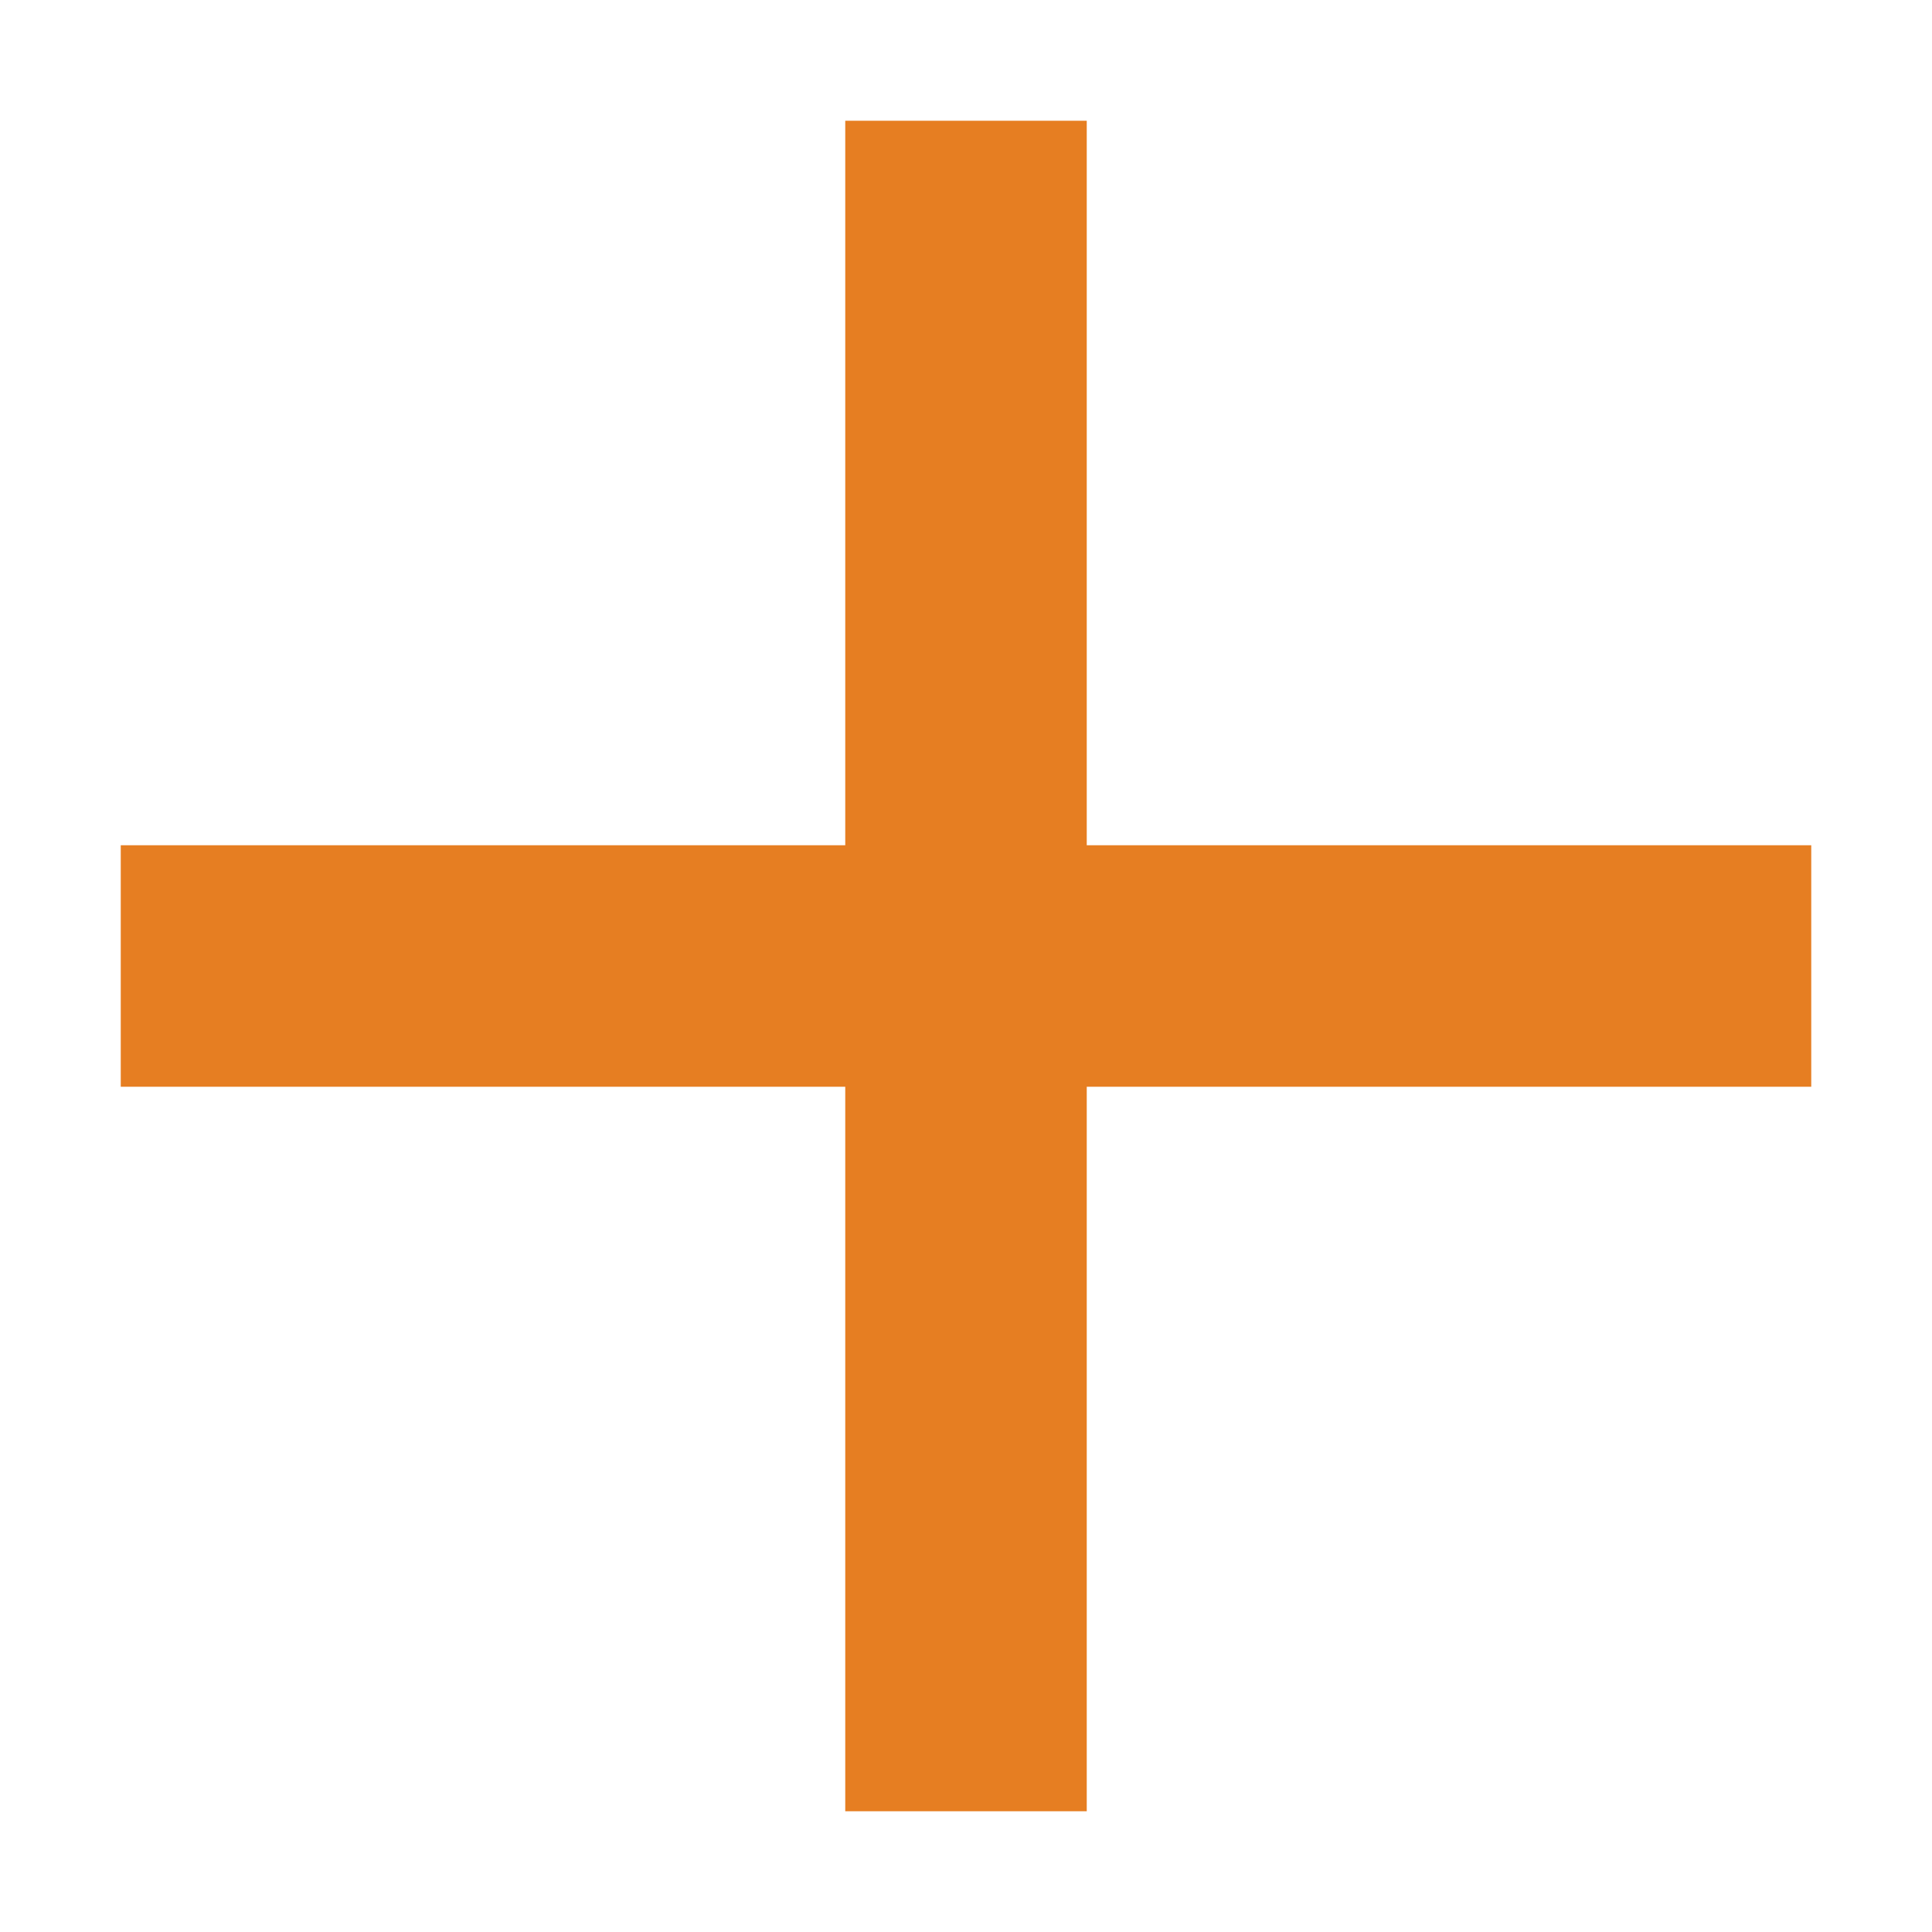
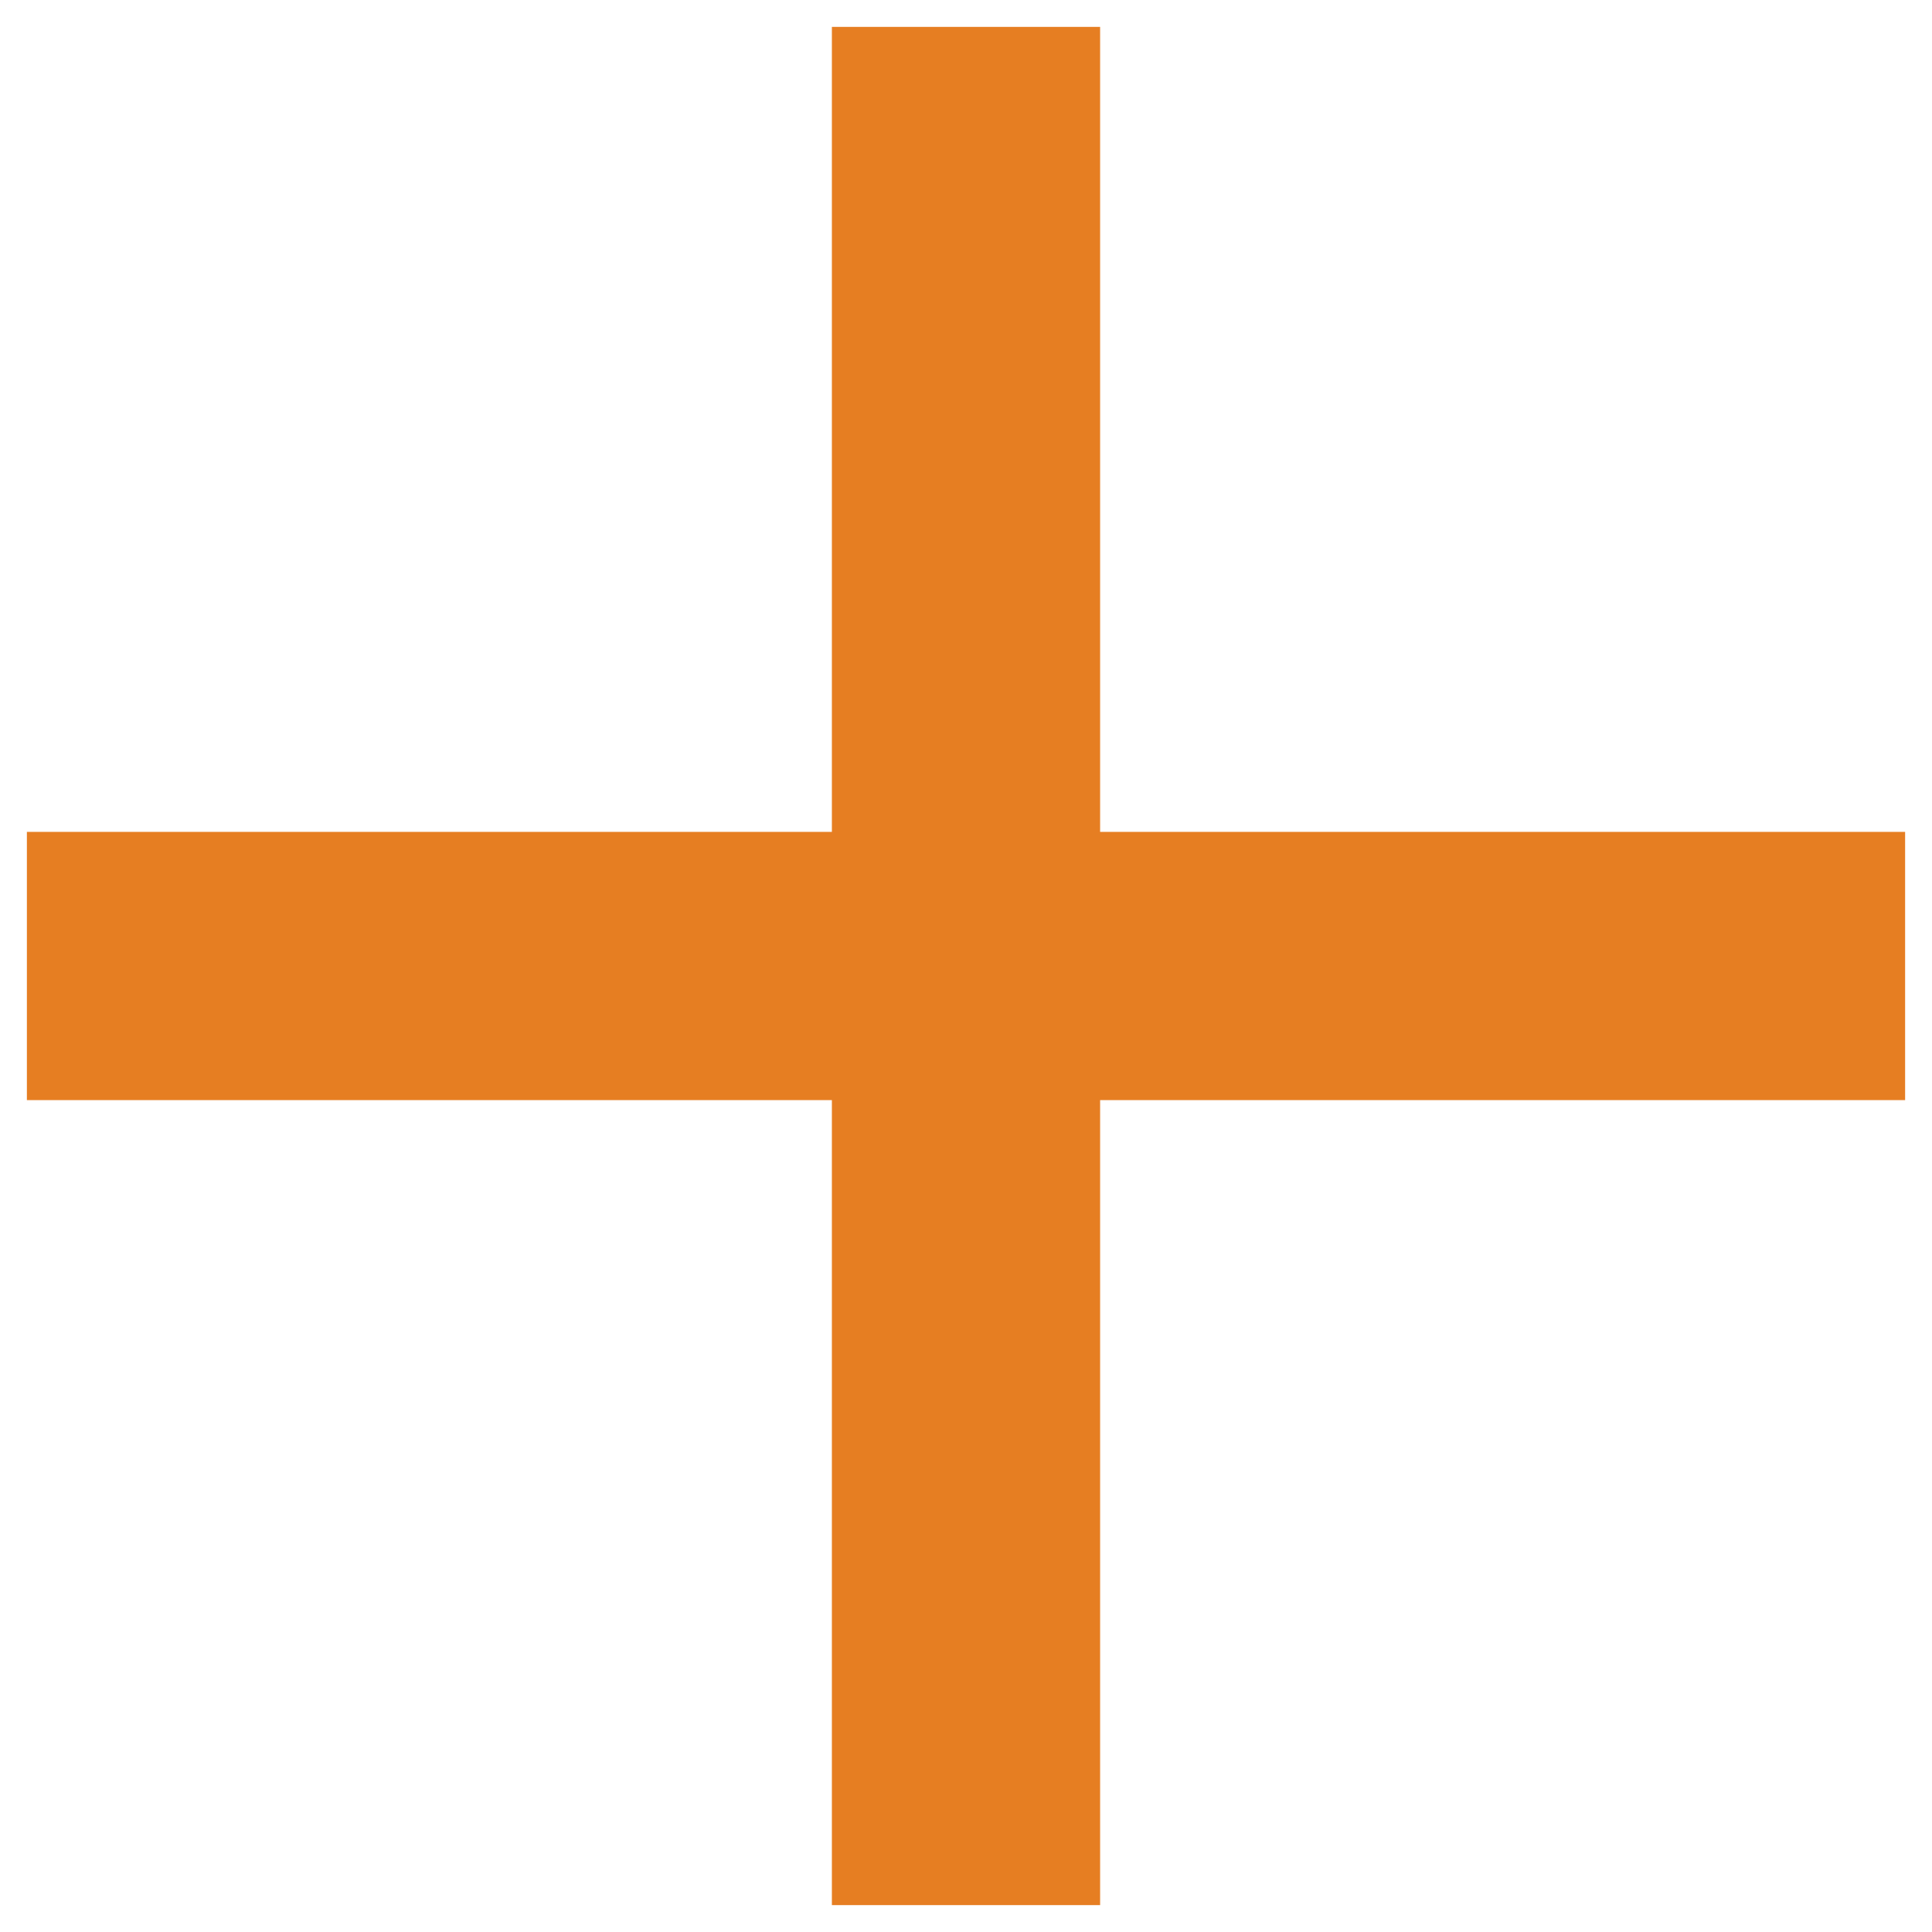
- <svg xmlns="http://www.w3.org/2000/svg" width="12" height="12" viewBox="0 0 12 12" fill="none">
-   <path d="M5.25 6.75H0.75V5.25H5.25V0.75H6.75V5.25H11.25V6.75H6.75V11.25H5.25V6.75Z" fill="#E67E22" />
+ <svg xmlns="http://www.w3.org/2000/svg" width="16" height="16" viewBox="0 0 12 12" fill="none">
+   <path d="M5.167 6.833H0.167V5.167H5.167V0.167H6.833V5.167H11.833V6.833H6.833V11.833H5.167V6.833Z" fill="#E67E22" />
</svg>
